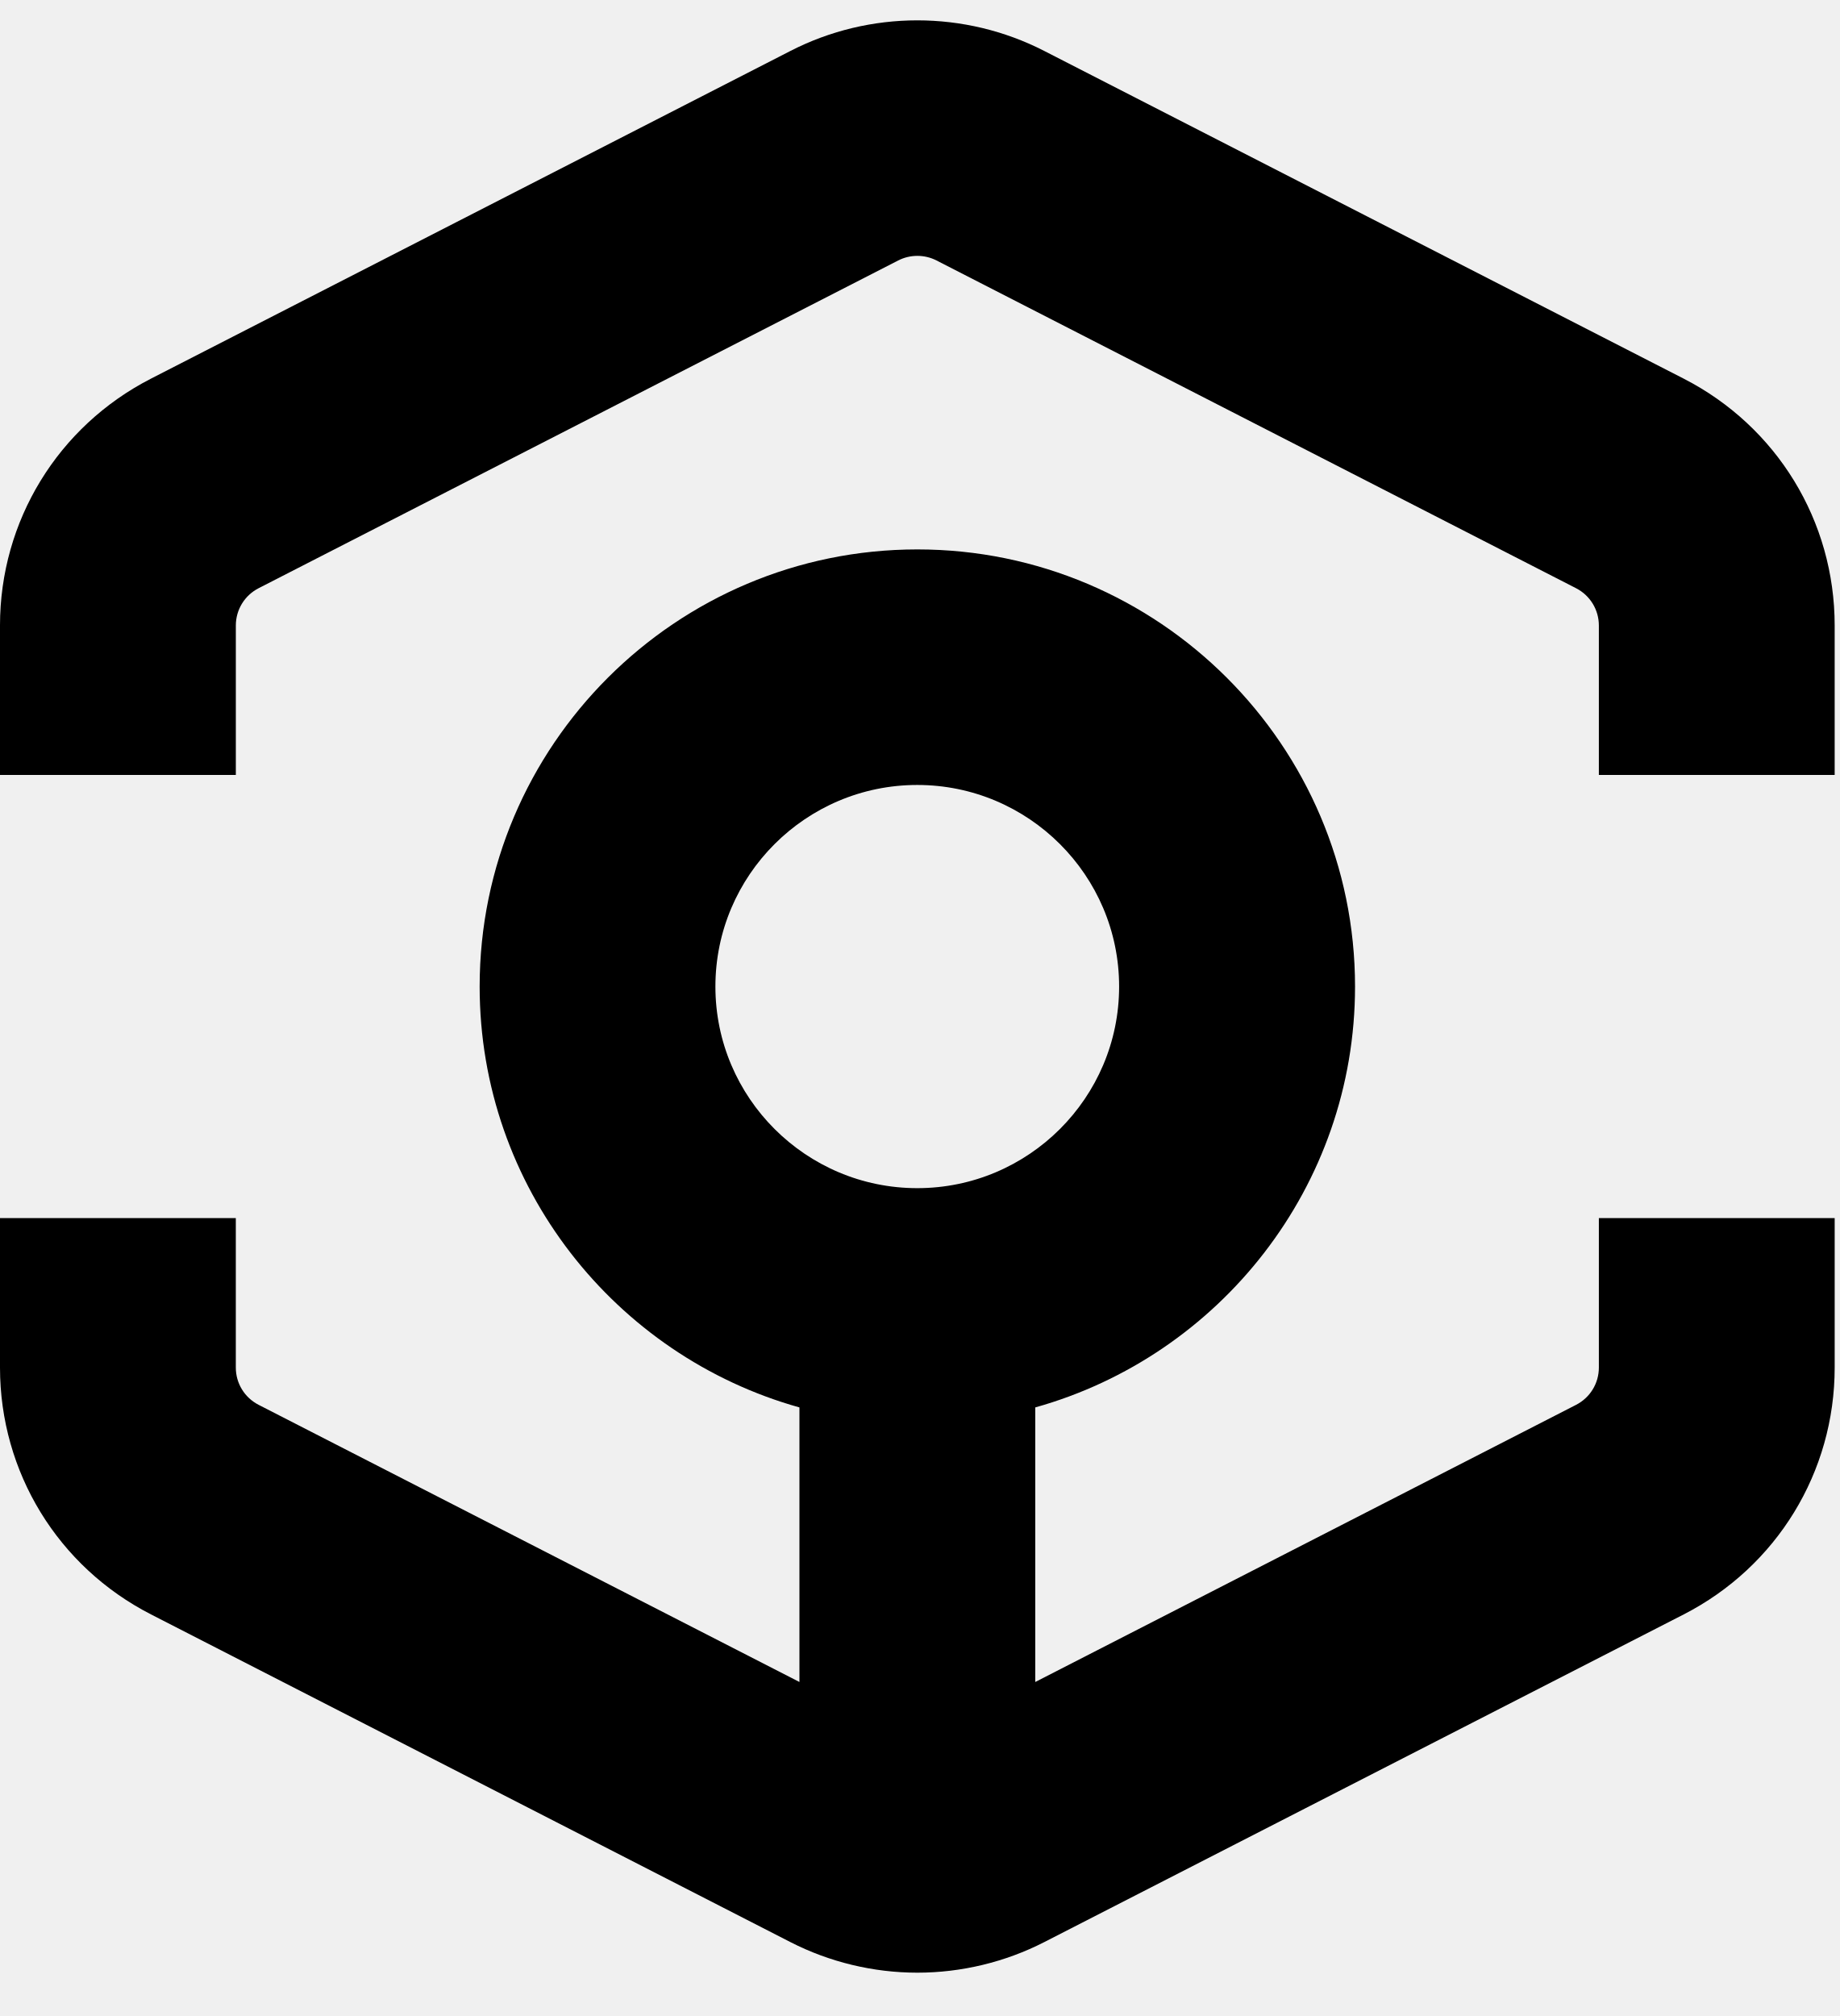
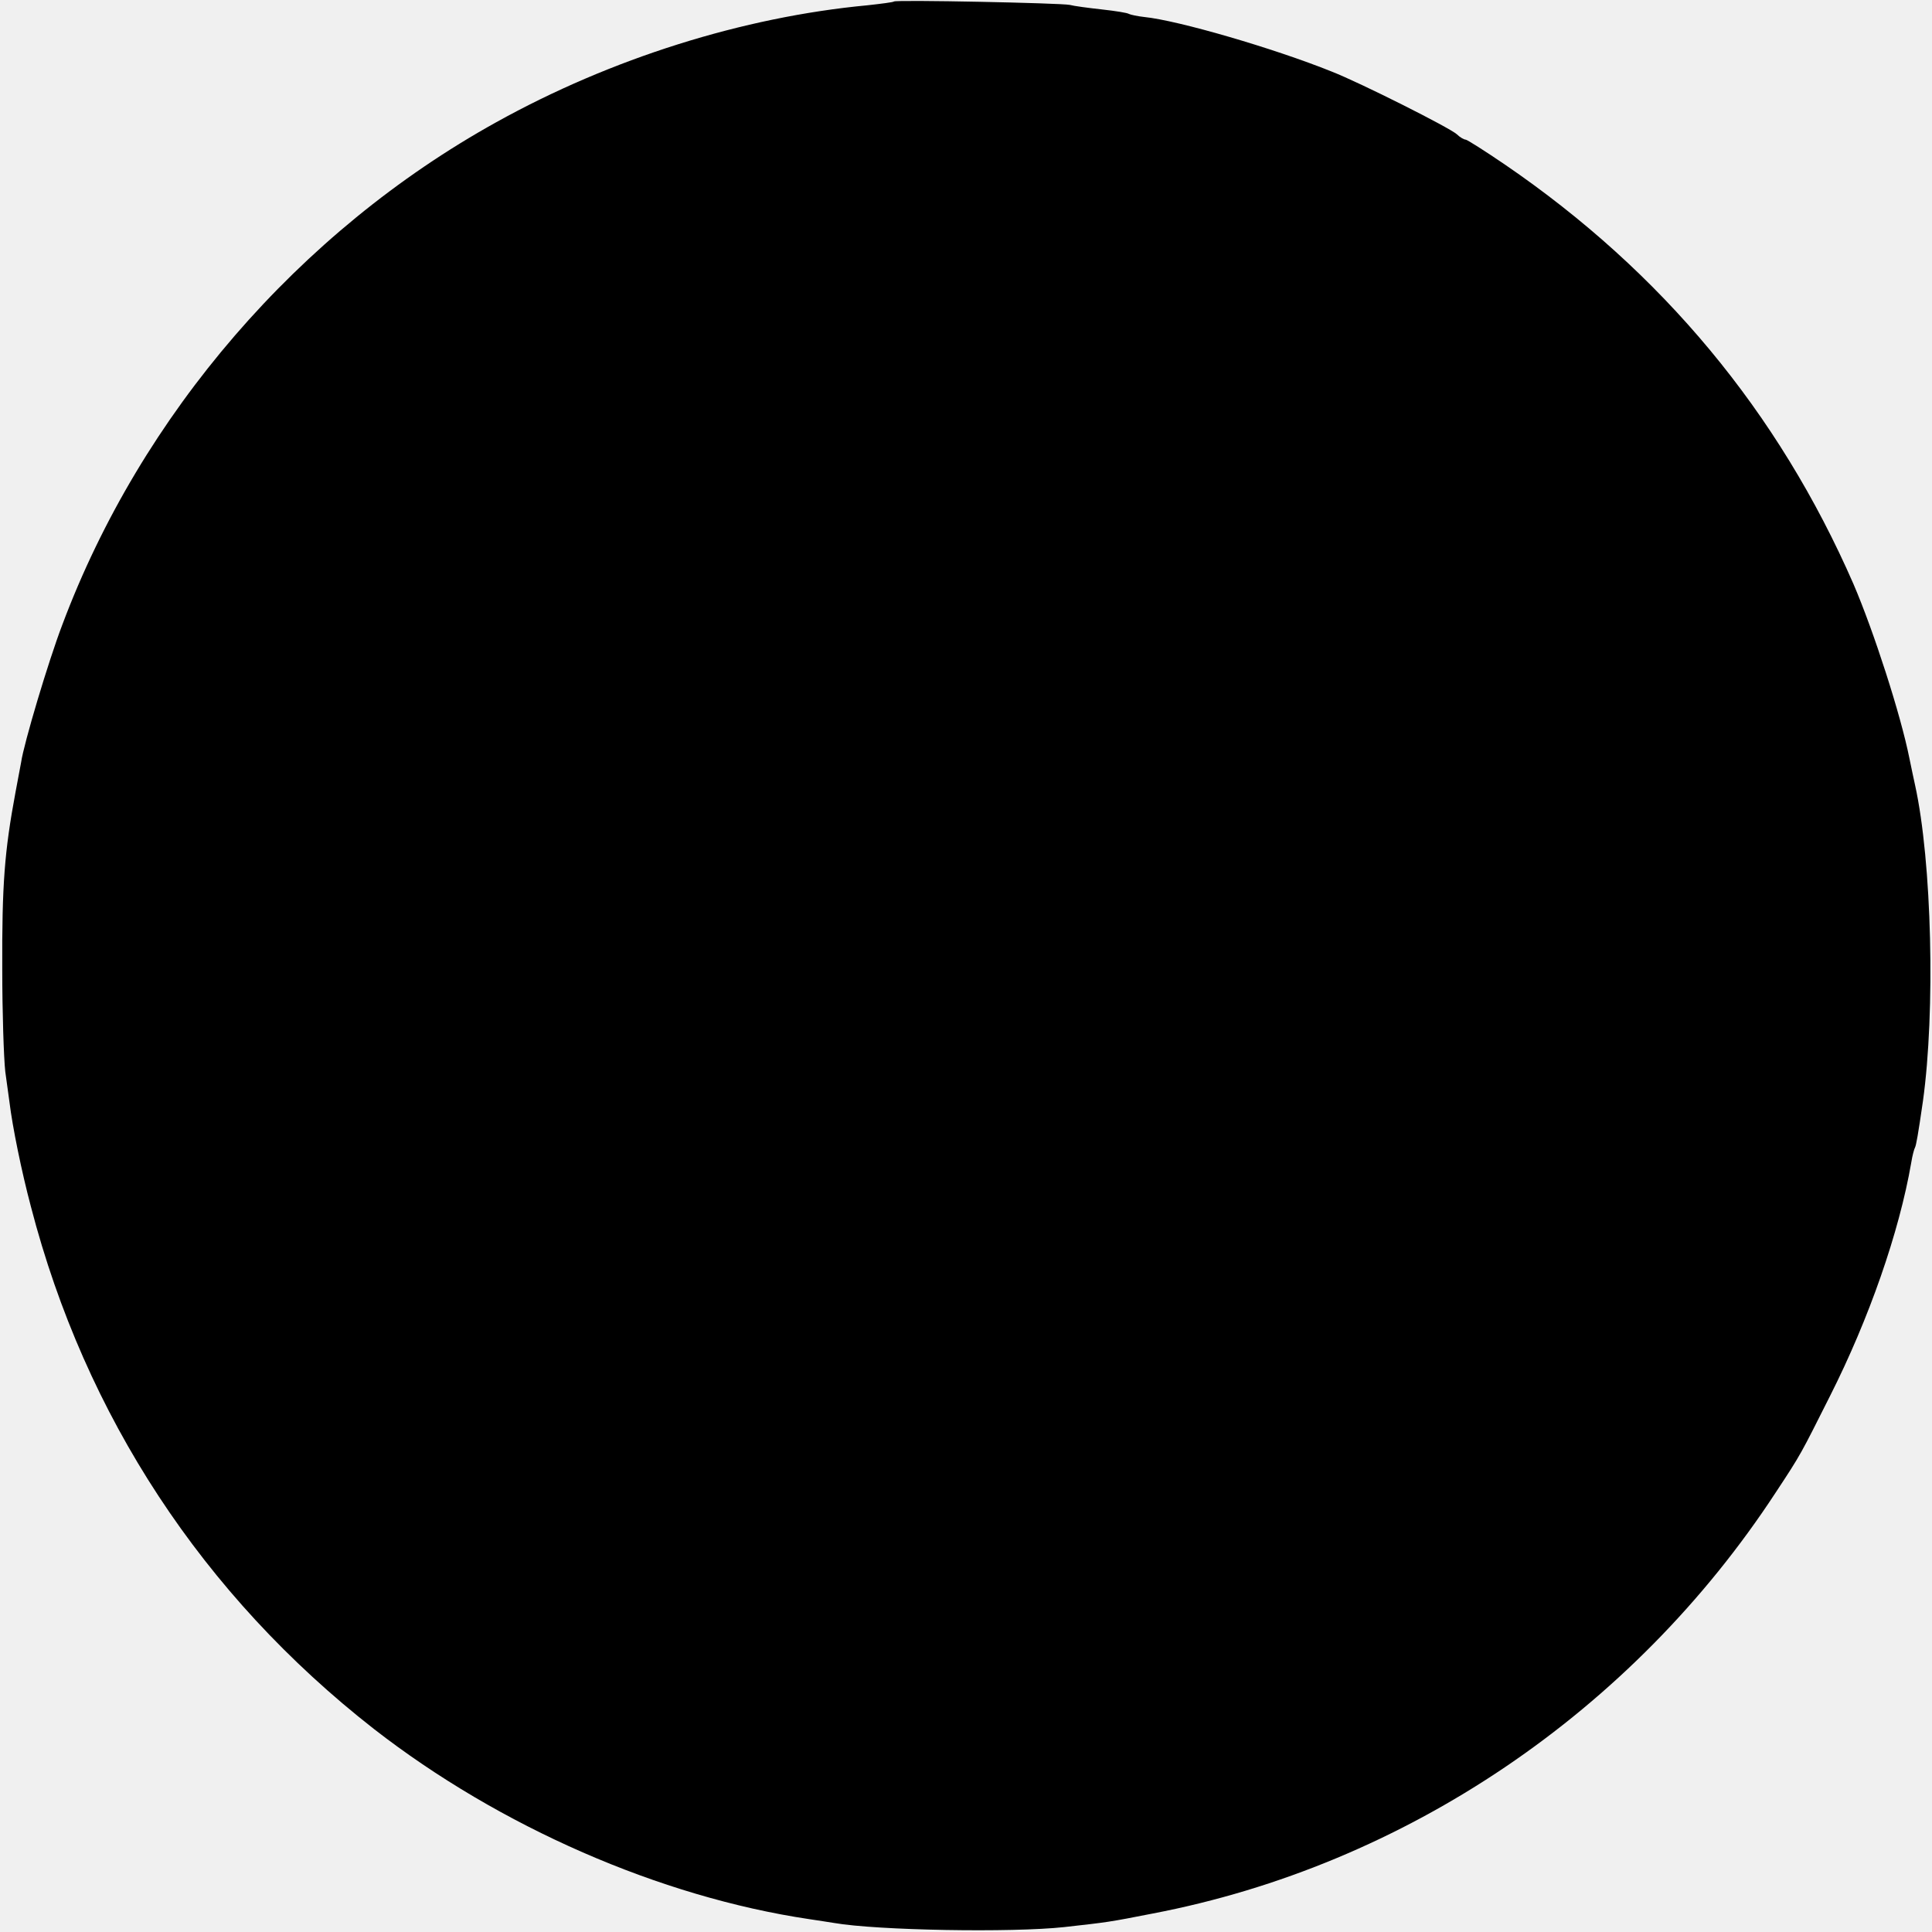
- <svg xmlns="http://www.w3.org/2000/svg" width="292" height="320" viewBox="0 0 292 320" fill="none">
-   <g clip-path="url(#clip0_248_110)">
-     <path fill-rule="evenodd" clip-rule="evenodd" d="M165.76 8.08L267.284 60.103C282.066 67.682 291.25 82.696 291.25 99.287V123.008H253.815V99.287C253.815 96.782 252.423 94.51 250.188 93.364L148.67 41.344C146.768 40.371 144.492 40.368 142.583 41.347L41.059 93.364C38.826 94.51 37.438 96.782 37.438 99.287V123.008H-0.001V99.287C-0.001 82.696 9.183 67.682 23.963 60.103L125.493 8.08C138.098 1.614 153.146 1.614 165.76 8.08ZM177.658 156.597C177.658 138.948 163.282 124.597 145.613 124.597C127.944 124.597 113.569 138.948 113.569 156.597C113.569 174.238 127.944 188.596 145.613 188.596C163.282 188.596 177.658 174.238 177.658 156.597ZM250.195 222.993C252.424 221.848 253.816 219.58 253.816 217.072V193.349H291.251V217.072C291.251 233.664 282.067 248.678 267.292 256.253L165.761 308.276C159.577 311.443 152.613 313.123 145.626 313.123C138.642 313.123 131.675 311.443 125.49 308.276L23.967 256.253C9.184 248.678 -7.17048e-05 233.664 -7.17048e-05 217.072V193.349H37.435V217.072C37.435 219.58 38.827 221.848 41.063 222.993L126.909 266.982V223.4C97.663 215.217 76.143 188.375 76.143 156.596C76.143 118.336 107.314 87.209 145.626 87.209C183.938 87.209 215.109 118.336 215.109 156.596C215.109 188.375 193.588 215.217 164.344 223.4V266.985L250.195 222.993Z" fill="black" />
+ <svg xmlns="http://www.w3.org/2000/svg" version="1.0" width="512pt" height="512pt" viewBox="0 0 512 512" preserveAspectRatio="xMidYMid meet">
+   <g transform="translate(0,512) scale(0.1,-0.1)" fill="#000000" stroke="none">
+     <path d="M2369 5116 c-2 -2 -34 -6 -70 -10 -330 -31 -680 -141 -984 -310 -523 -290 -941 -774 -1150 -1332 -37 -97 -102 -315 -109 -364 -3 -14 -9 -50 -15 -80 -29 -156 -36 -244 -35 -470 0 -113 4 -234 8 -270 5 -36 10 -72 11 -80 8 -66 32 -184 57 -278 144 -555 456 -1030 909 -1384 333 -259 758 -445 1154 -504 22 -3 51 -8 65 -10 115 -20 472 -26 610 -11 116 13 118 13 235 36 669 128 1271 535 1651 1116 68 103 66 101 144 256 103 204 183 433 215 618 3 19 8 37 10 40 3 6 8 33 21 123 33 237 24 634 -21 838 -3 14 -10 46 -15 71 -23 115 -94 335 -148 461 -199 456 -507 827 -924 1112 -53 36 -100 66 -104 66 -4 0 -15 6 -23 14 -20 18 -257 137 -331 166 -154 62 -408 136 -498 145 -18 2 -36 6 -40 8 -4 3 -36 8 -72 12 -36 4 -74 9 -85 12 -23 5 -461 14 -466 9z" />
  </g>
-   <defs>
-     <clipPath id="clip0_248_110">
-       <rect width="291.257" height="320" fill="white" />
-     </clipPath>
-   </defs>
</svg>
